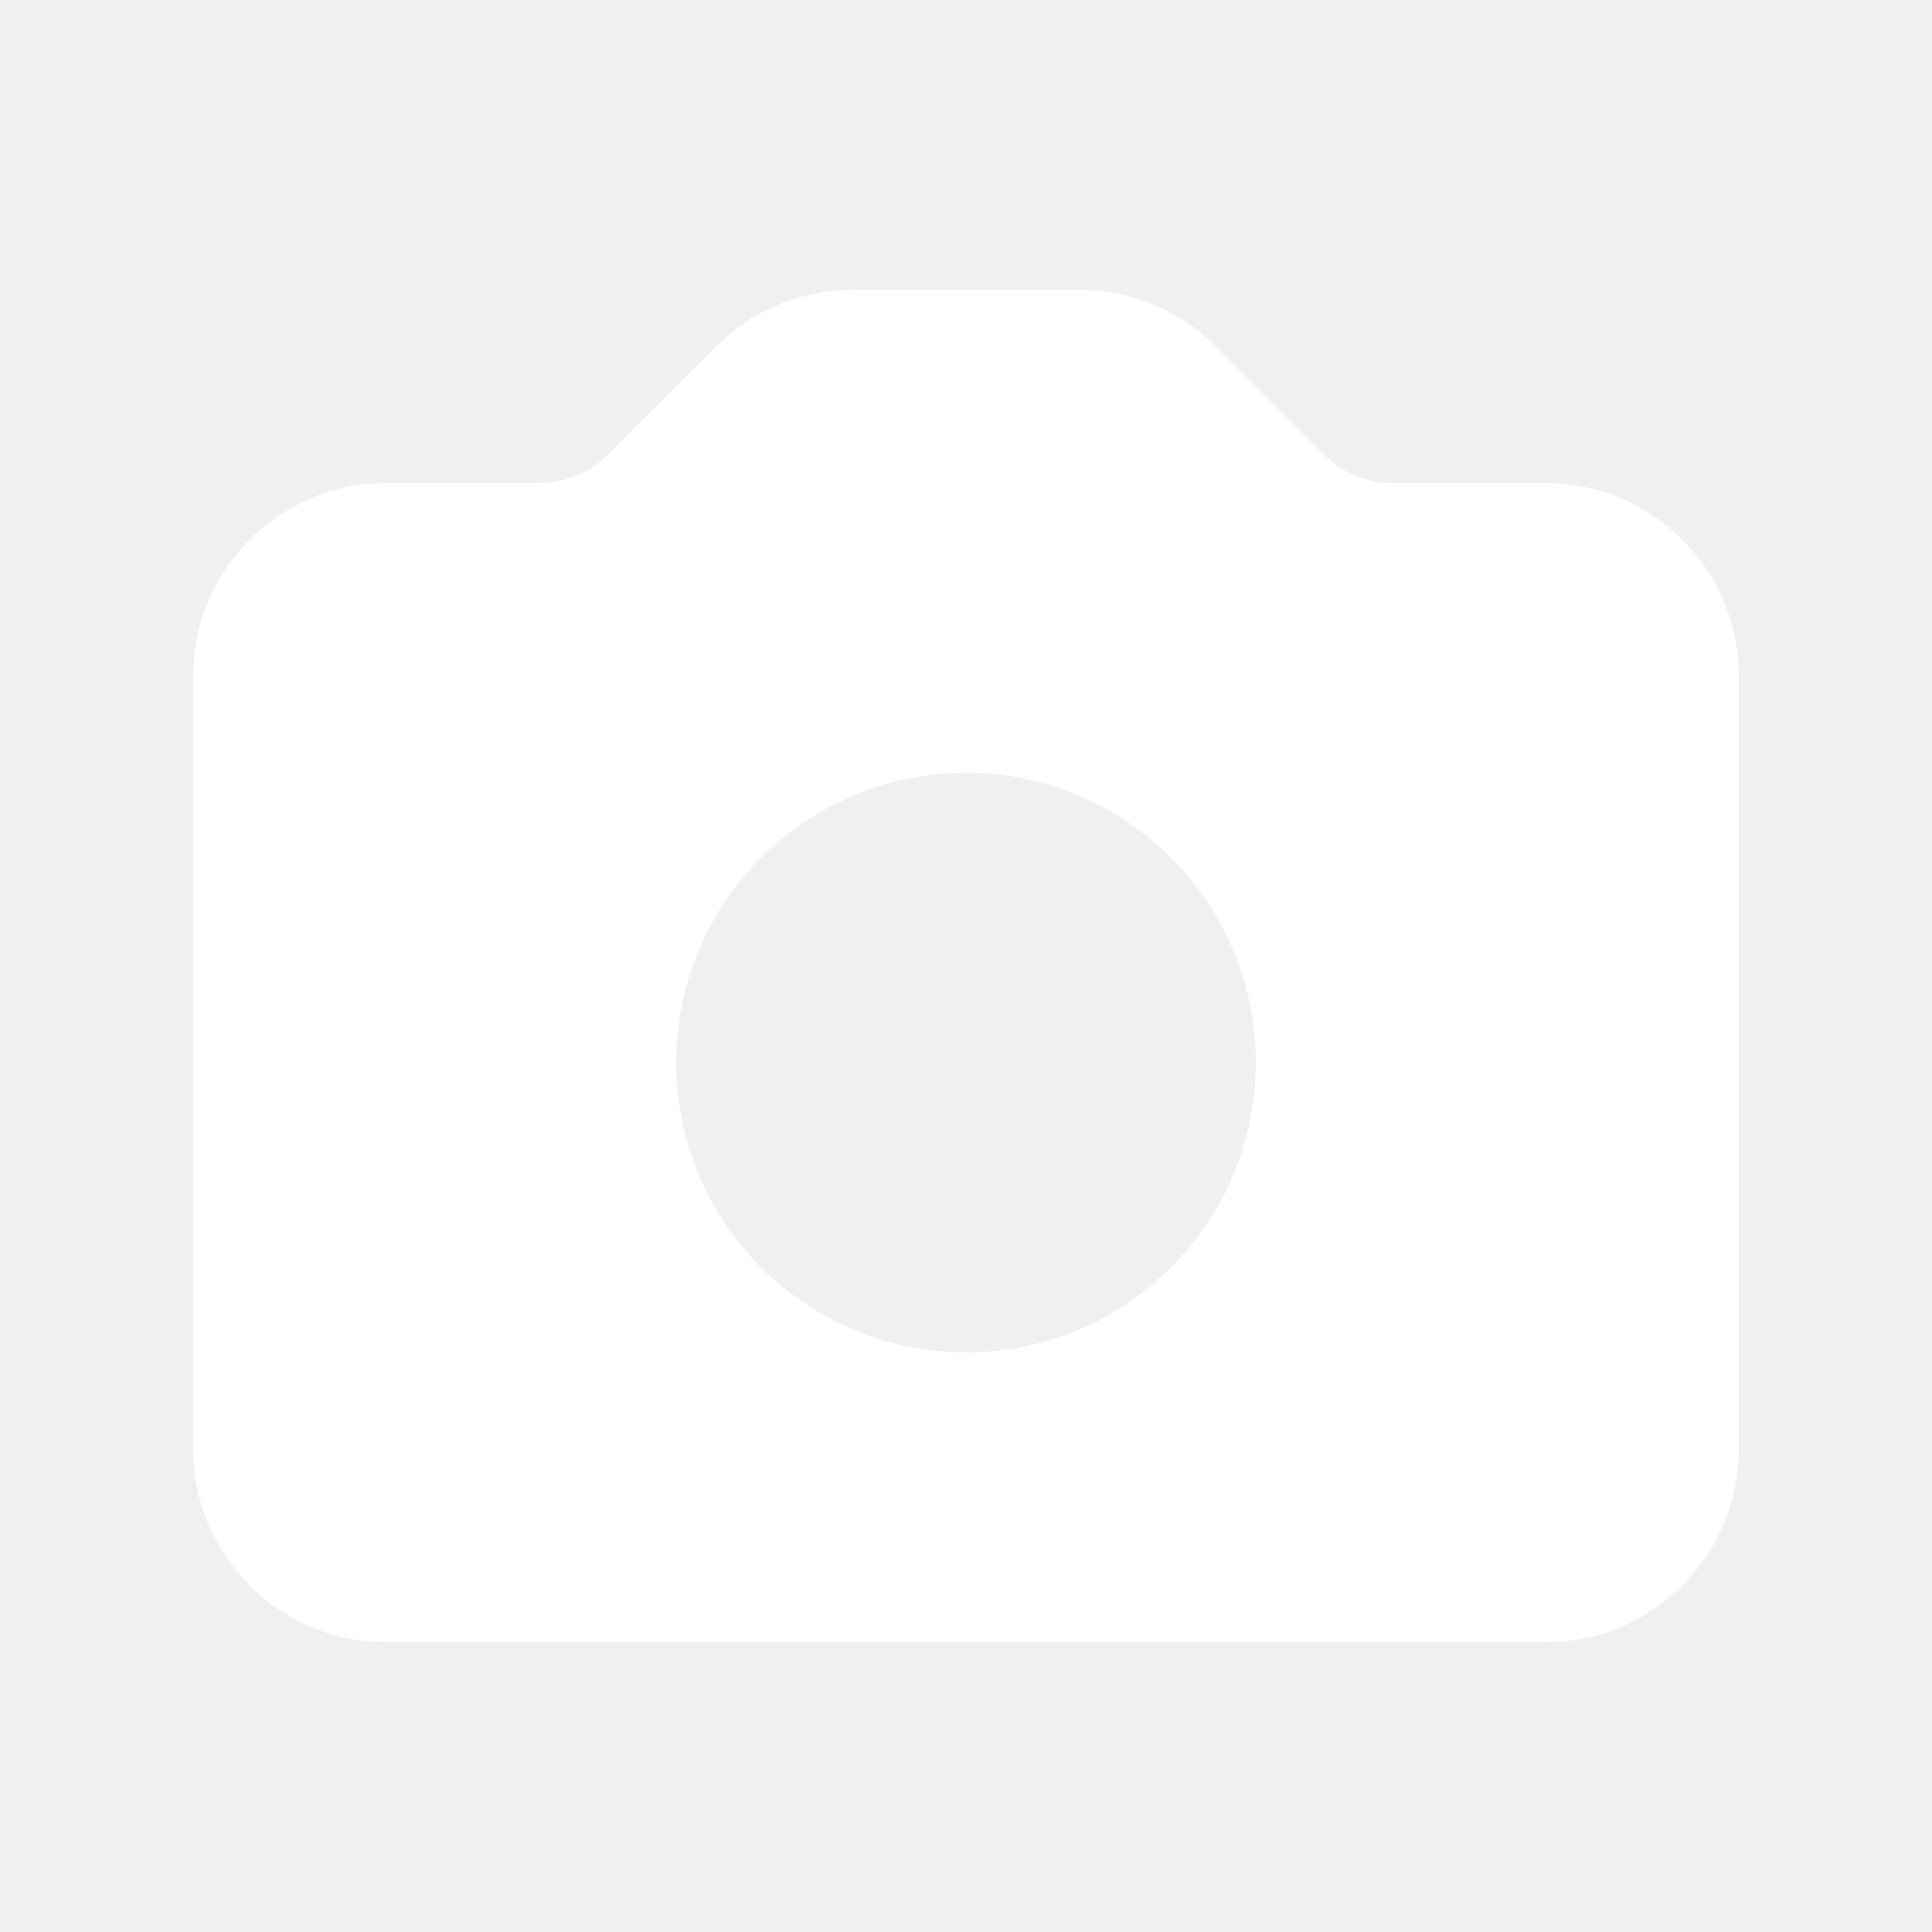
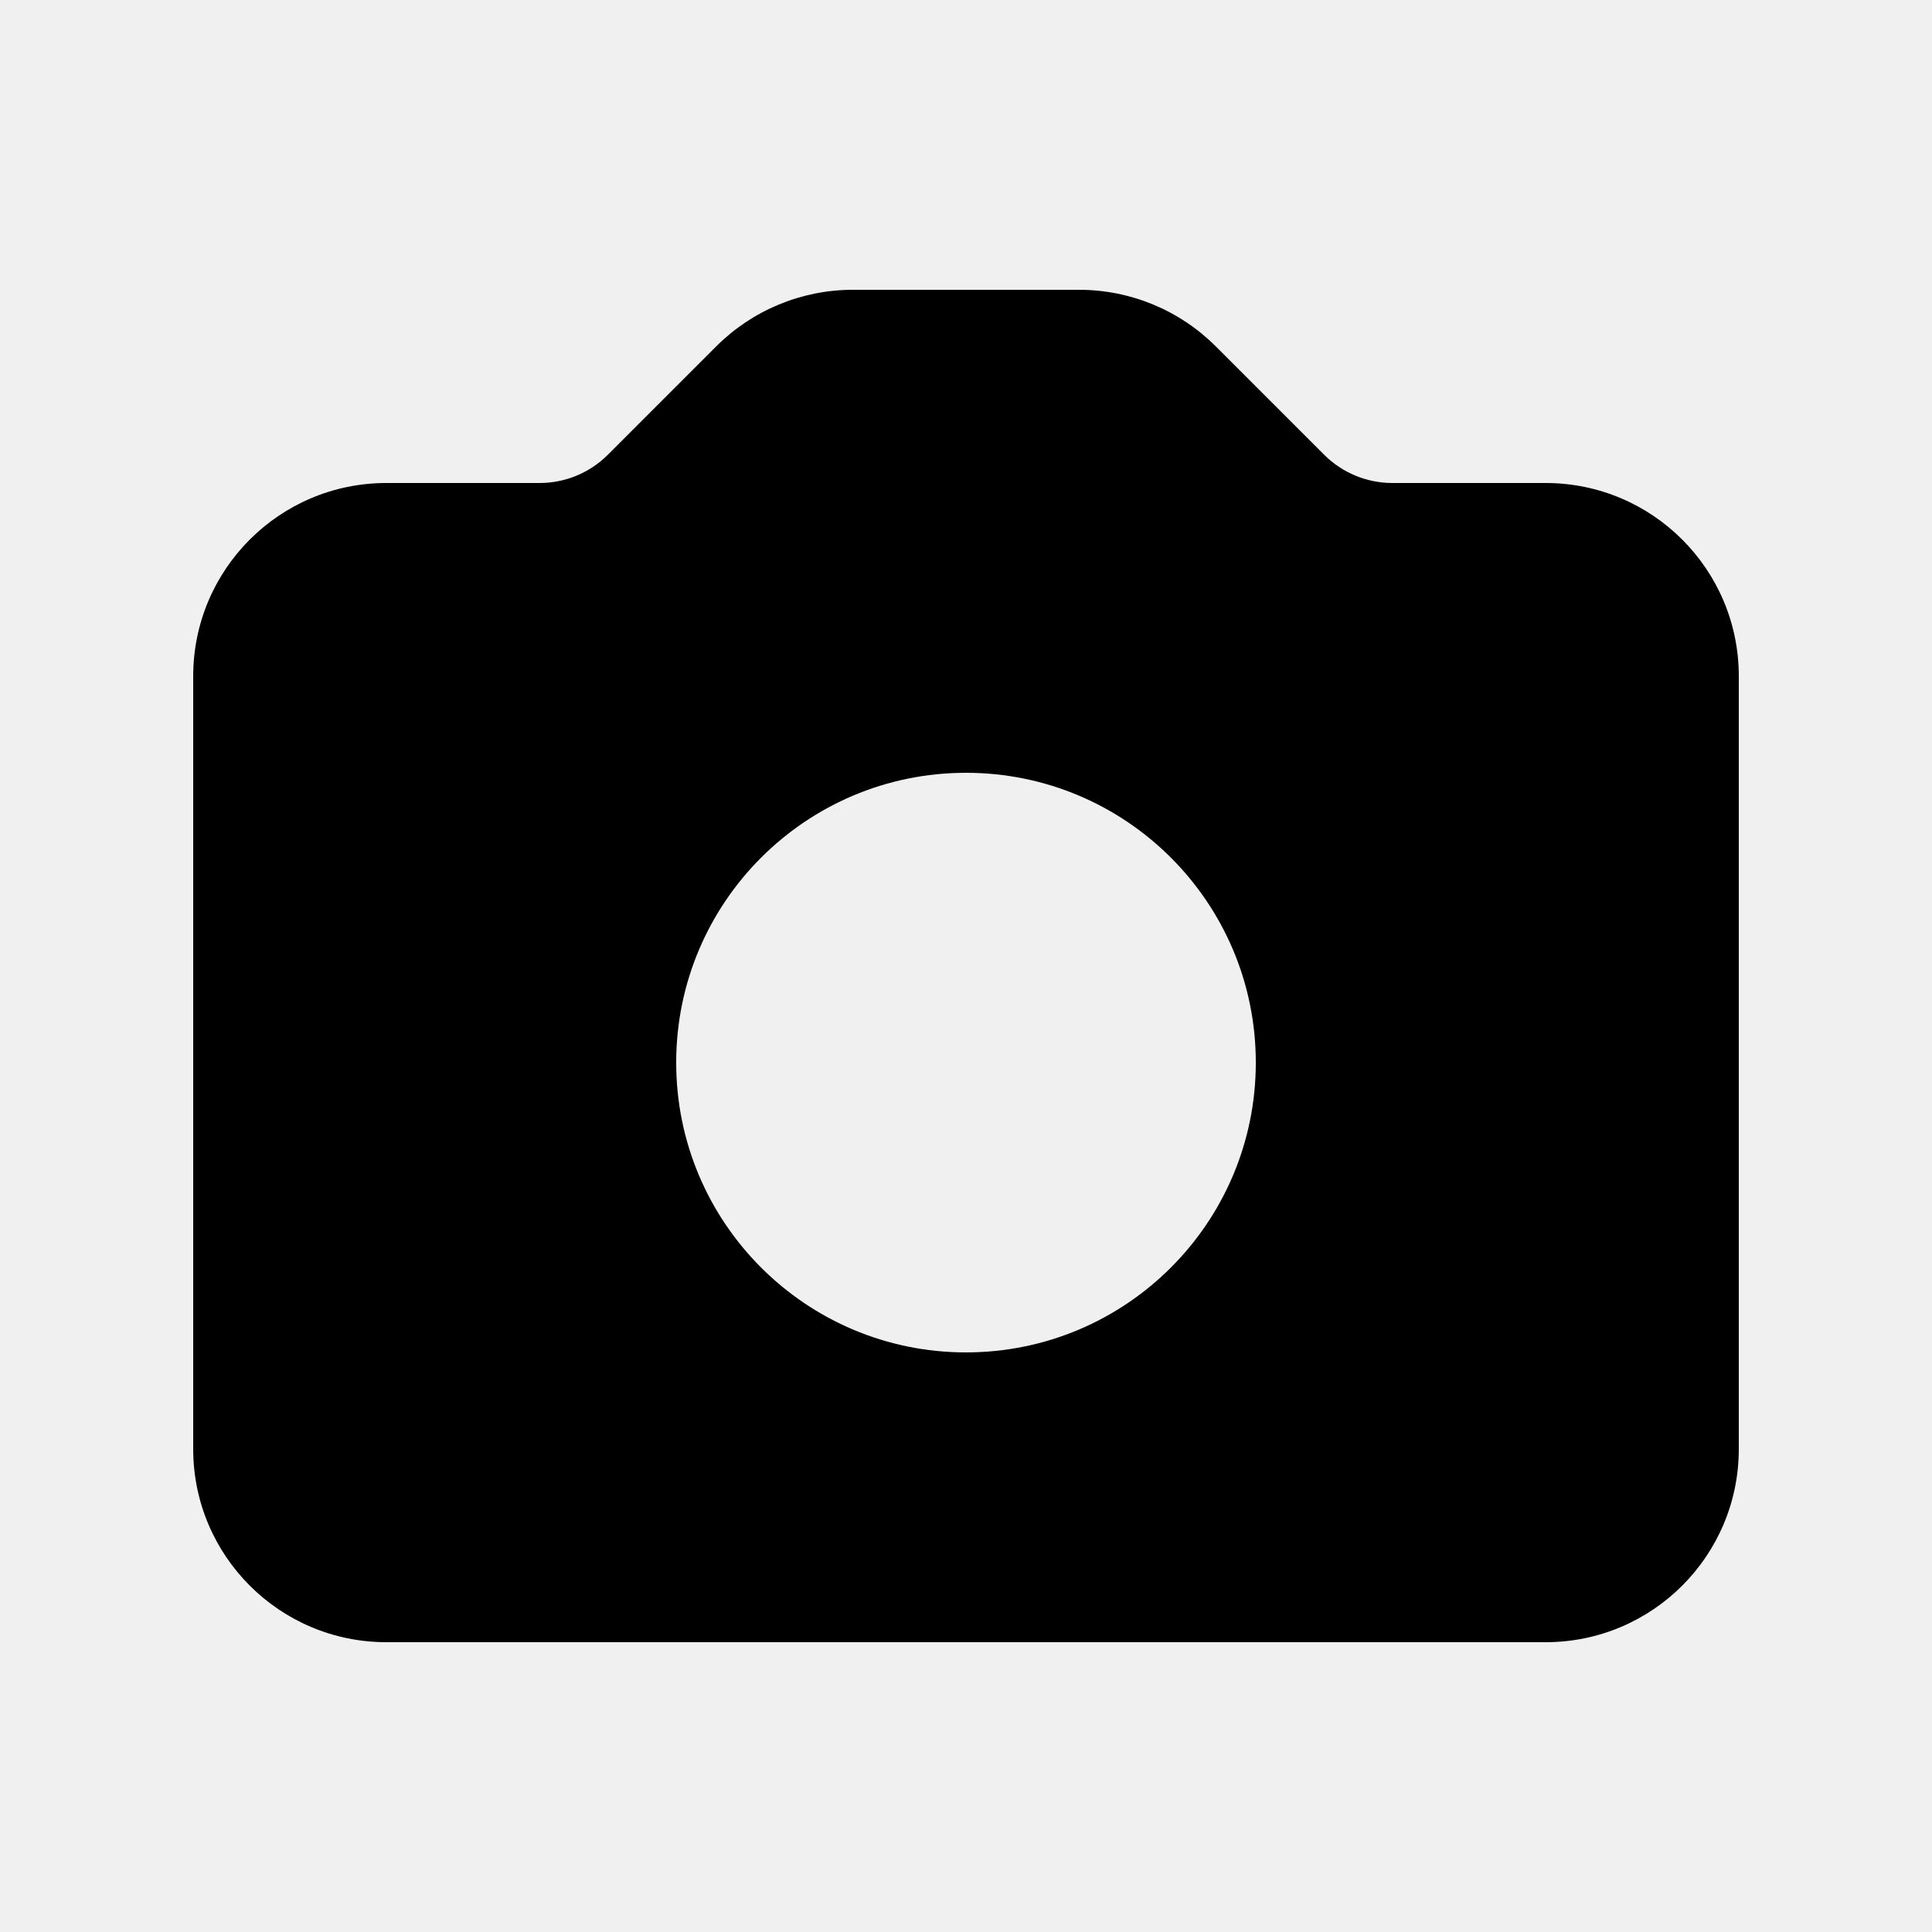
- <svg xmlns="http://www.w3.org/2000/svg" width="32" height="32" viewBox="0 0 32 32" fill="none">
-   <path fill-rule="evenodd" clip-rule="evenodd" d="M6.4 8C4.633 8 3.2 9.433 3.2 11.2V24C3.2 25.767 4.633 27.2 6.4 27.2H25.6C27.367 27.2 28.8 25.767 28.8 24V11.2C28.8 9.433 27.367 8 25.6 8H23.063C22.638 8 22.231 7.831 21.931 7.531L20.137 5.737C19.537 5.137 18.723 4.8 17.875 4.8H14.126C13.277 4.8 12.463 5.137 11.863 5.737L10.069 7.531C9.769 7.831 9.362 8 8.937 8H6.4ZM16 22.4C18.651 22.4 20.8 20.251 20.8 17.6C20.8 14.949 18.651 12.8 16 12.8C13.349 12.8 11.2 14.949 11.2 17.6C11.2 20.251 13.349 22.4 16 22.4Z" fill="white" />
+ <svg xmlns="http://www.w3.org/2000/svg" width="20" height="20" viewBox="0 0 20 20" fill="none">
+   <path fill-rule="evenodd" clip-rule="evenodd" d="M4 5C2.895 5 2 5.895 2 7V15C2 16.105 2.895 17 4 17H16C17.105 17 18 16.105 18 15V7C18 5.895 17.105 5 16 5H14.414C14.149 5 13.895 4.895 13.707 4.707L12.586 3.586C12.211 3.211 11.702 3 11.172 3H8.828C8.298 3 7.789 3.211 7.414 3.586L6.293 4.707C6.105 4.895 5.851 5 5.586 5H4ZM10 14C11.657 14 13 12.657 13 11C13 9.343 11.657 8 10 8C8.343 8 7 9.343 7 11C7 12.657 8.343 14 10 14Z" fill="currentColor" />
</svg>
